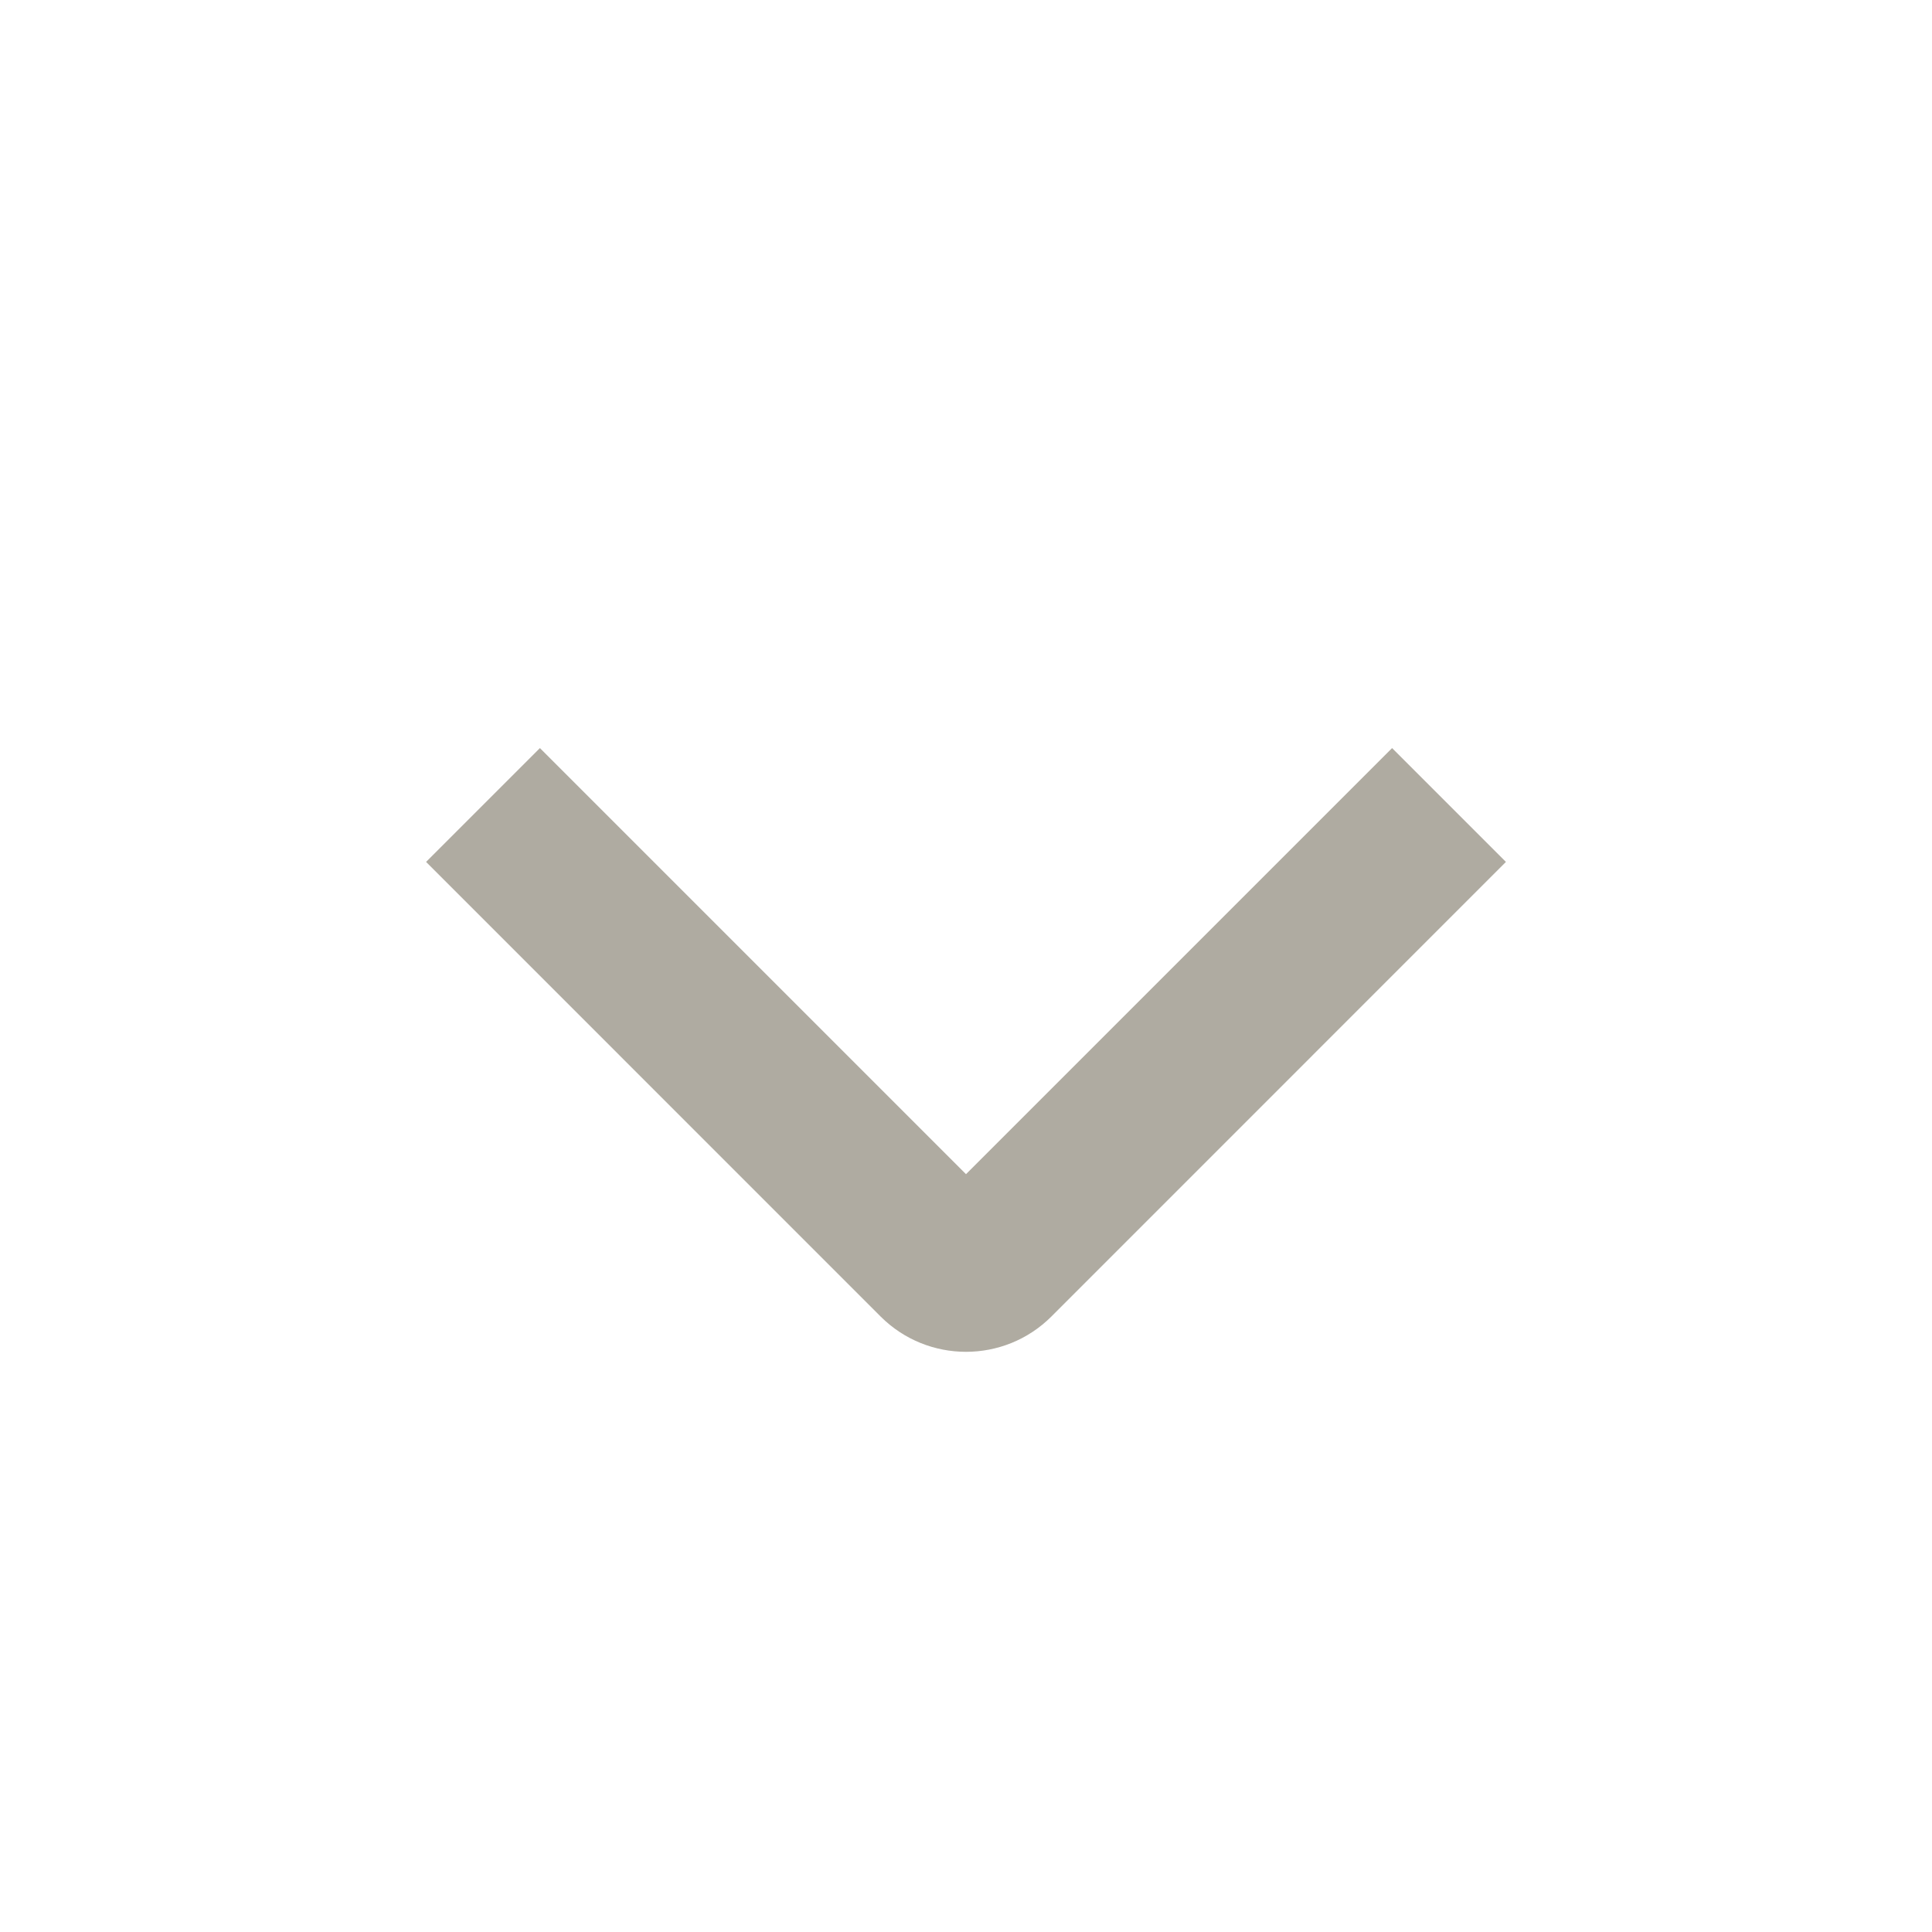
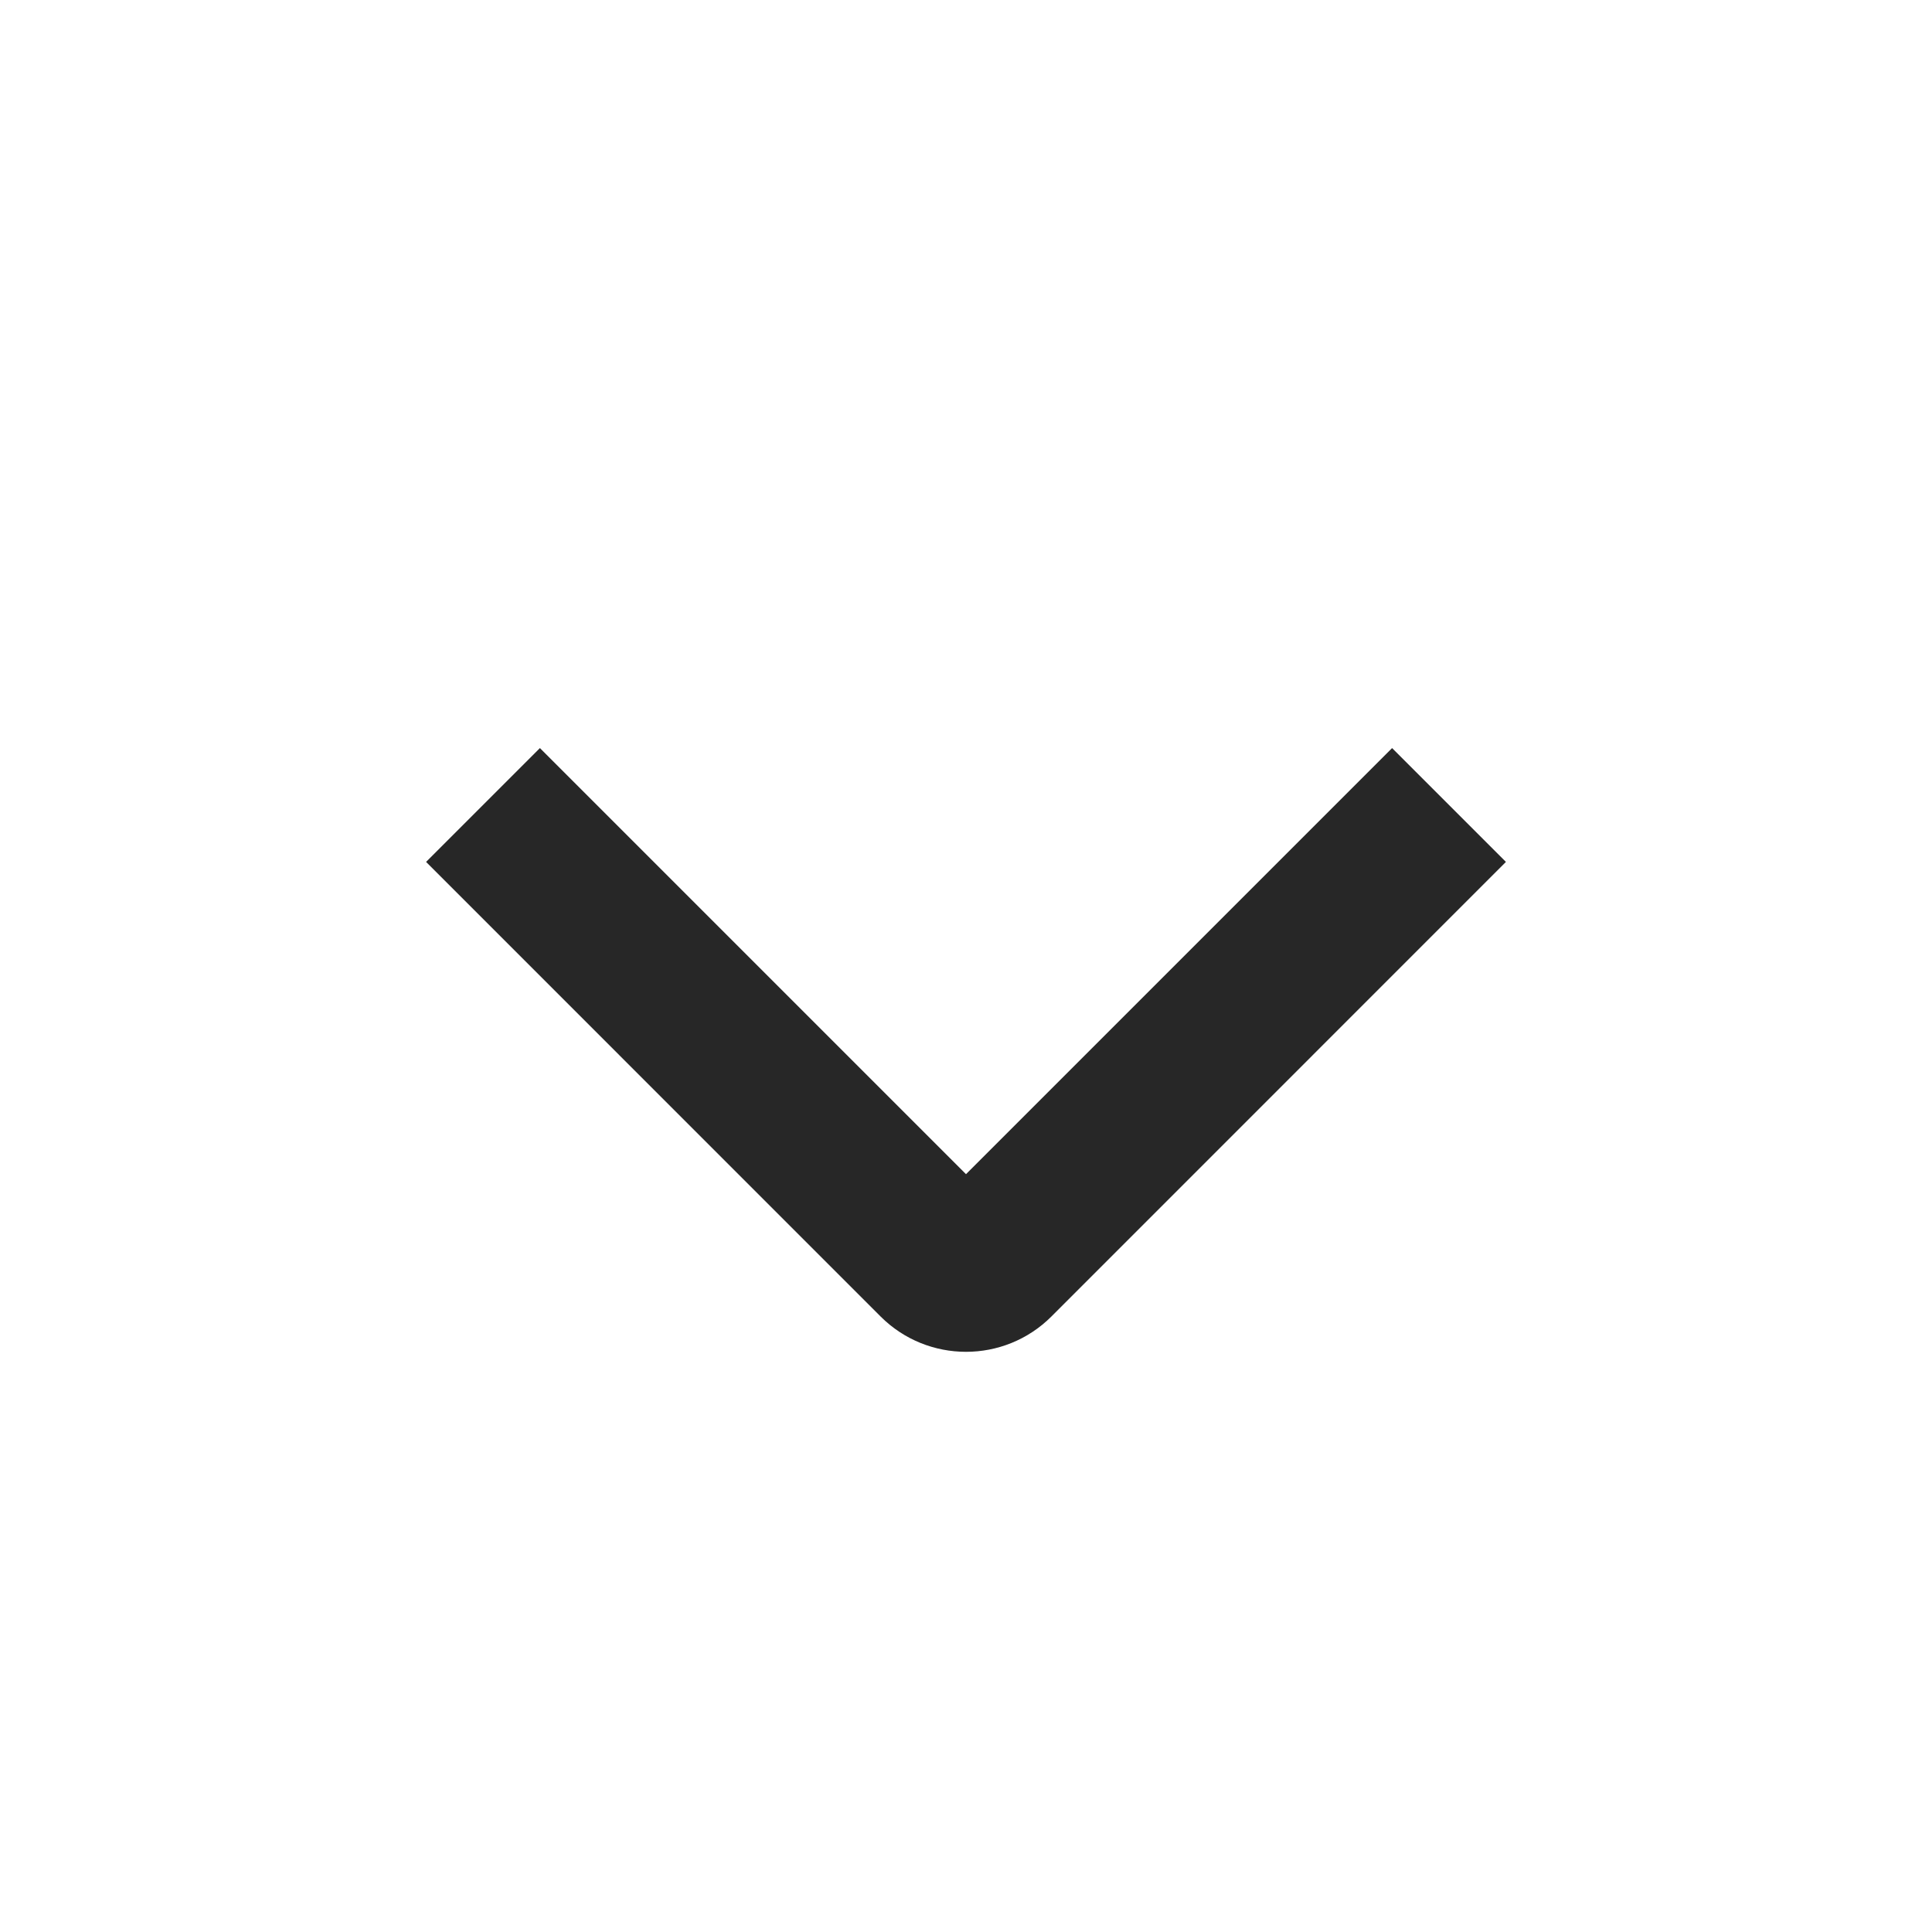
<svg xmlns="http://www.w3.org/2000/svg" width="24" height="24" viewBox="0 0 24 24" fill="none">
-   <path fill-rule="evenodd" clip-rule="evenodd" d="M10.939 16.354L5.293 10.707L6.707 9.293L12 14.586L17.293 9.293L18.707 10.707L13.061 16.354C12.475 16.939 11.525 16.939 10.939 16.354Z" fill="#afaba1" />
+   <path fill-rule="evenodd" clip-rule="evenodd" d="M10.939 16.354L5.293 10.707L6.707 9.293L12 14.586L17.293 9.293L18.707 10.707L13.061 16.354C12.475 16.939 11.525 16.939 10.939 16.354Z" fill="#272727" />
</svg>
